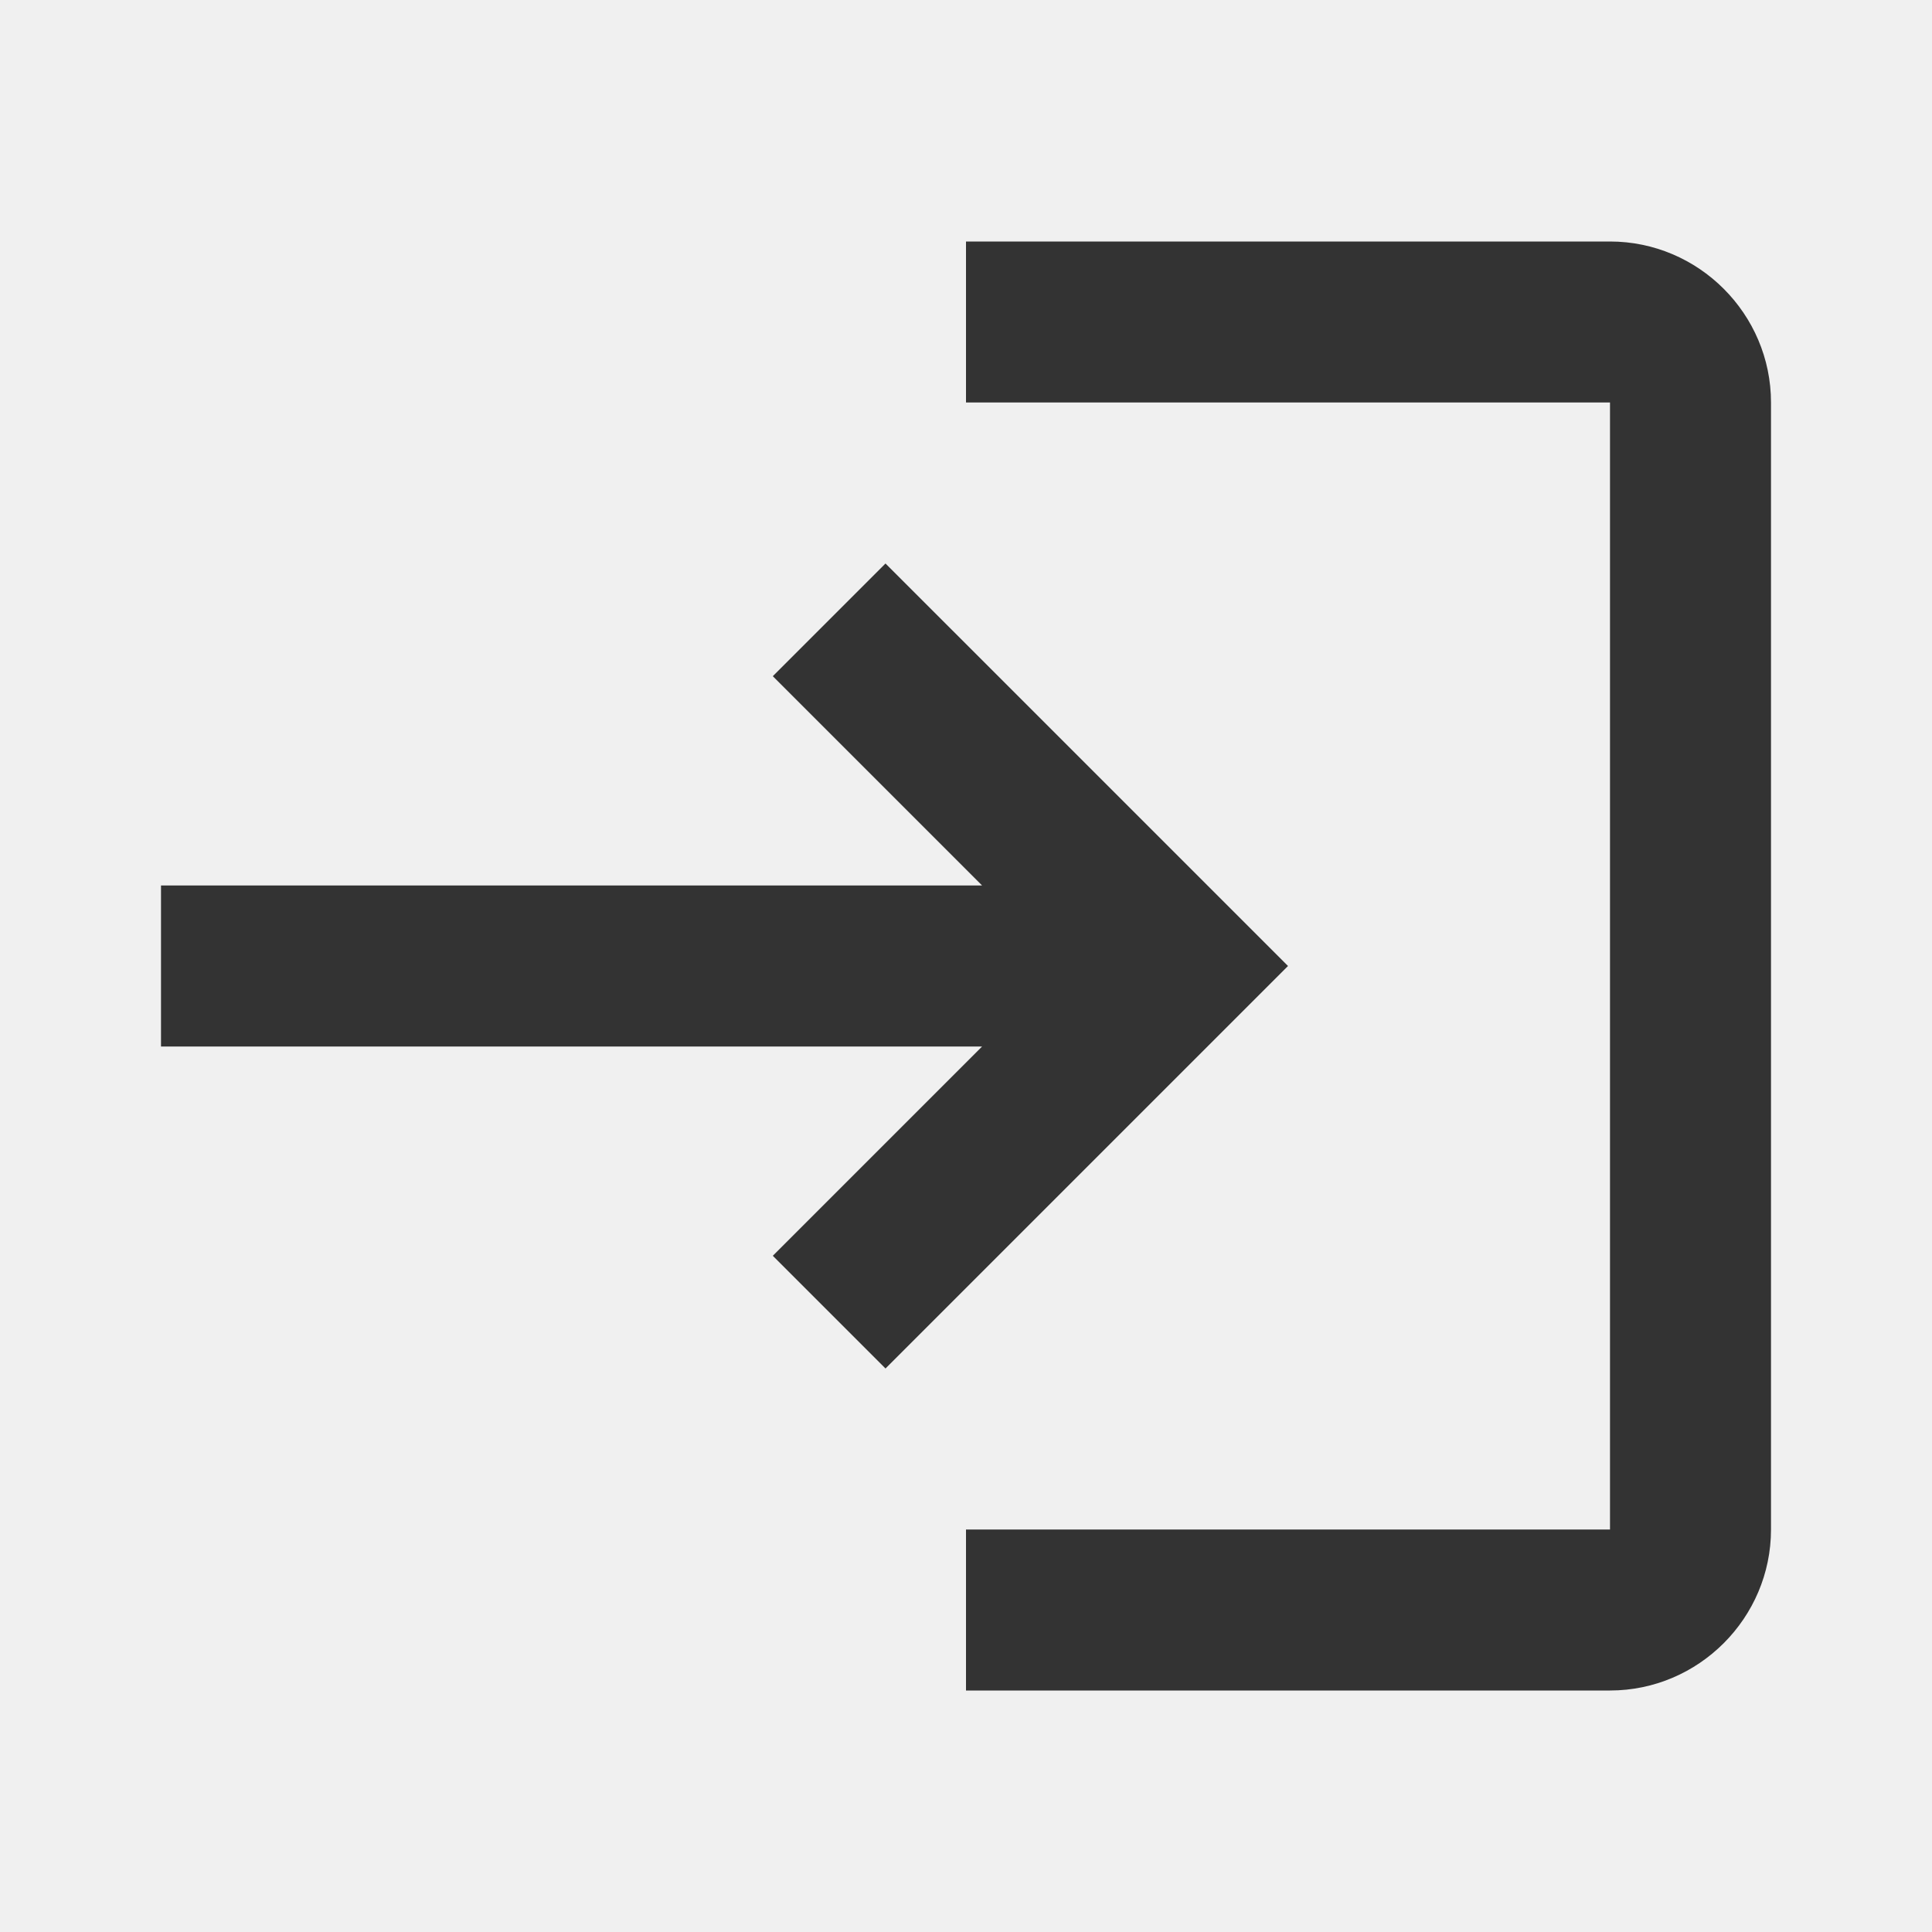
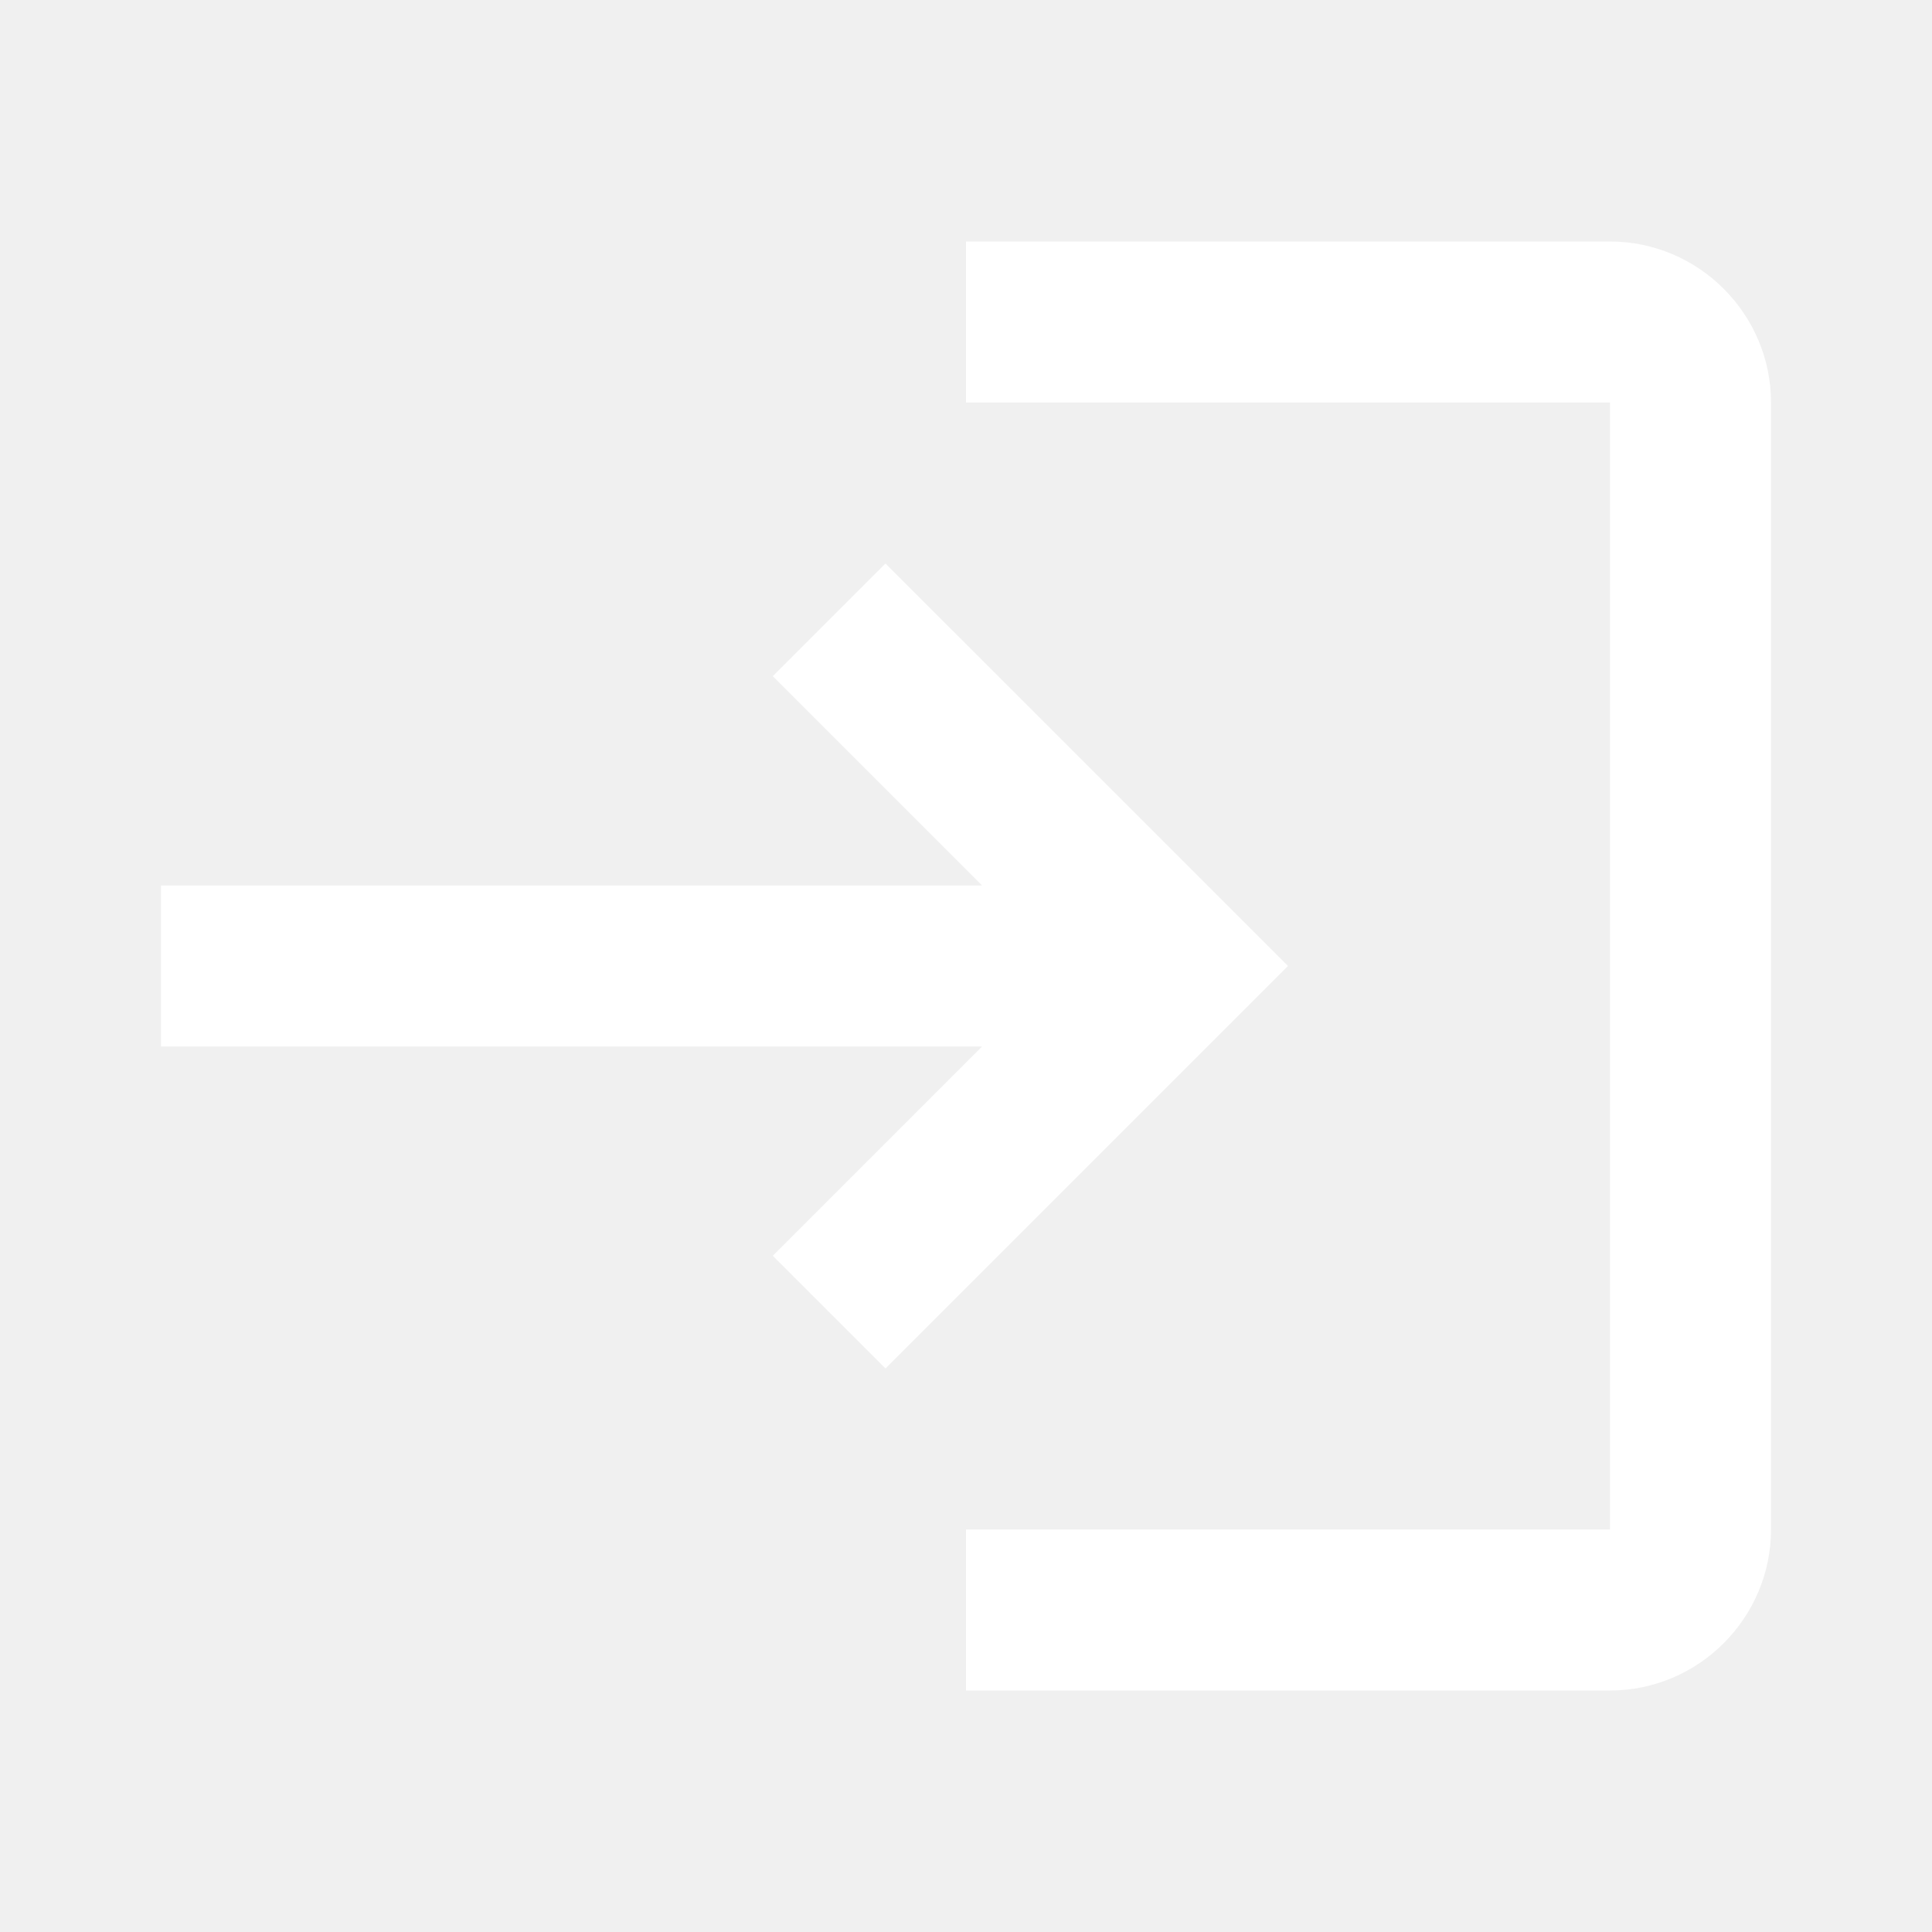
- <svg xmlns="http://www.w3.org/2000/svg" enable-background="new 0 0 24 24" height="24px" viewBox="0 0 24 24" width="24px" fill="#333333">
+ <svg xmlns="http://www.w3.org/2000/svg" enable-background="new 0 0 24 24" height="24px" viewBox="0 0 24 24" width="24px" fill="#FFFFFF">
  <g>
    <rect fill="none" height="24" width="24" />
  </g>
  <g>
    <path d="M11,7L9.6,8.4l2.6,2.6H2v2h10.2l-2.6,2.6L11,17l5-5L11,7z M20,19h-8v2h8c1.1,0,2-0.9,2-2V5c0-1.1-0.9-2-2-2h-8v2h8V19z" />
  </g>
</svg>
